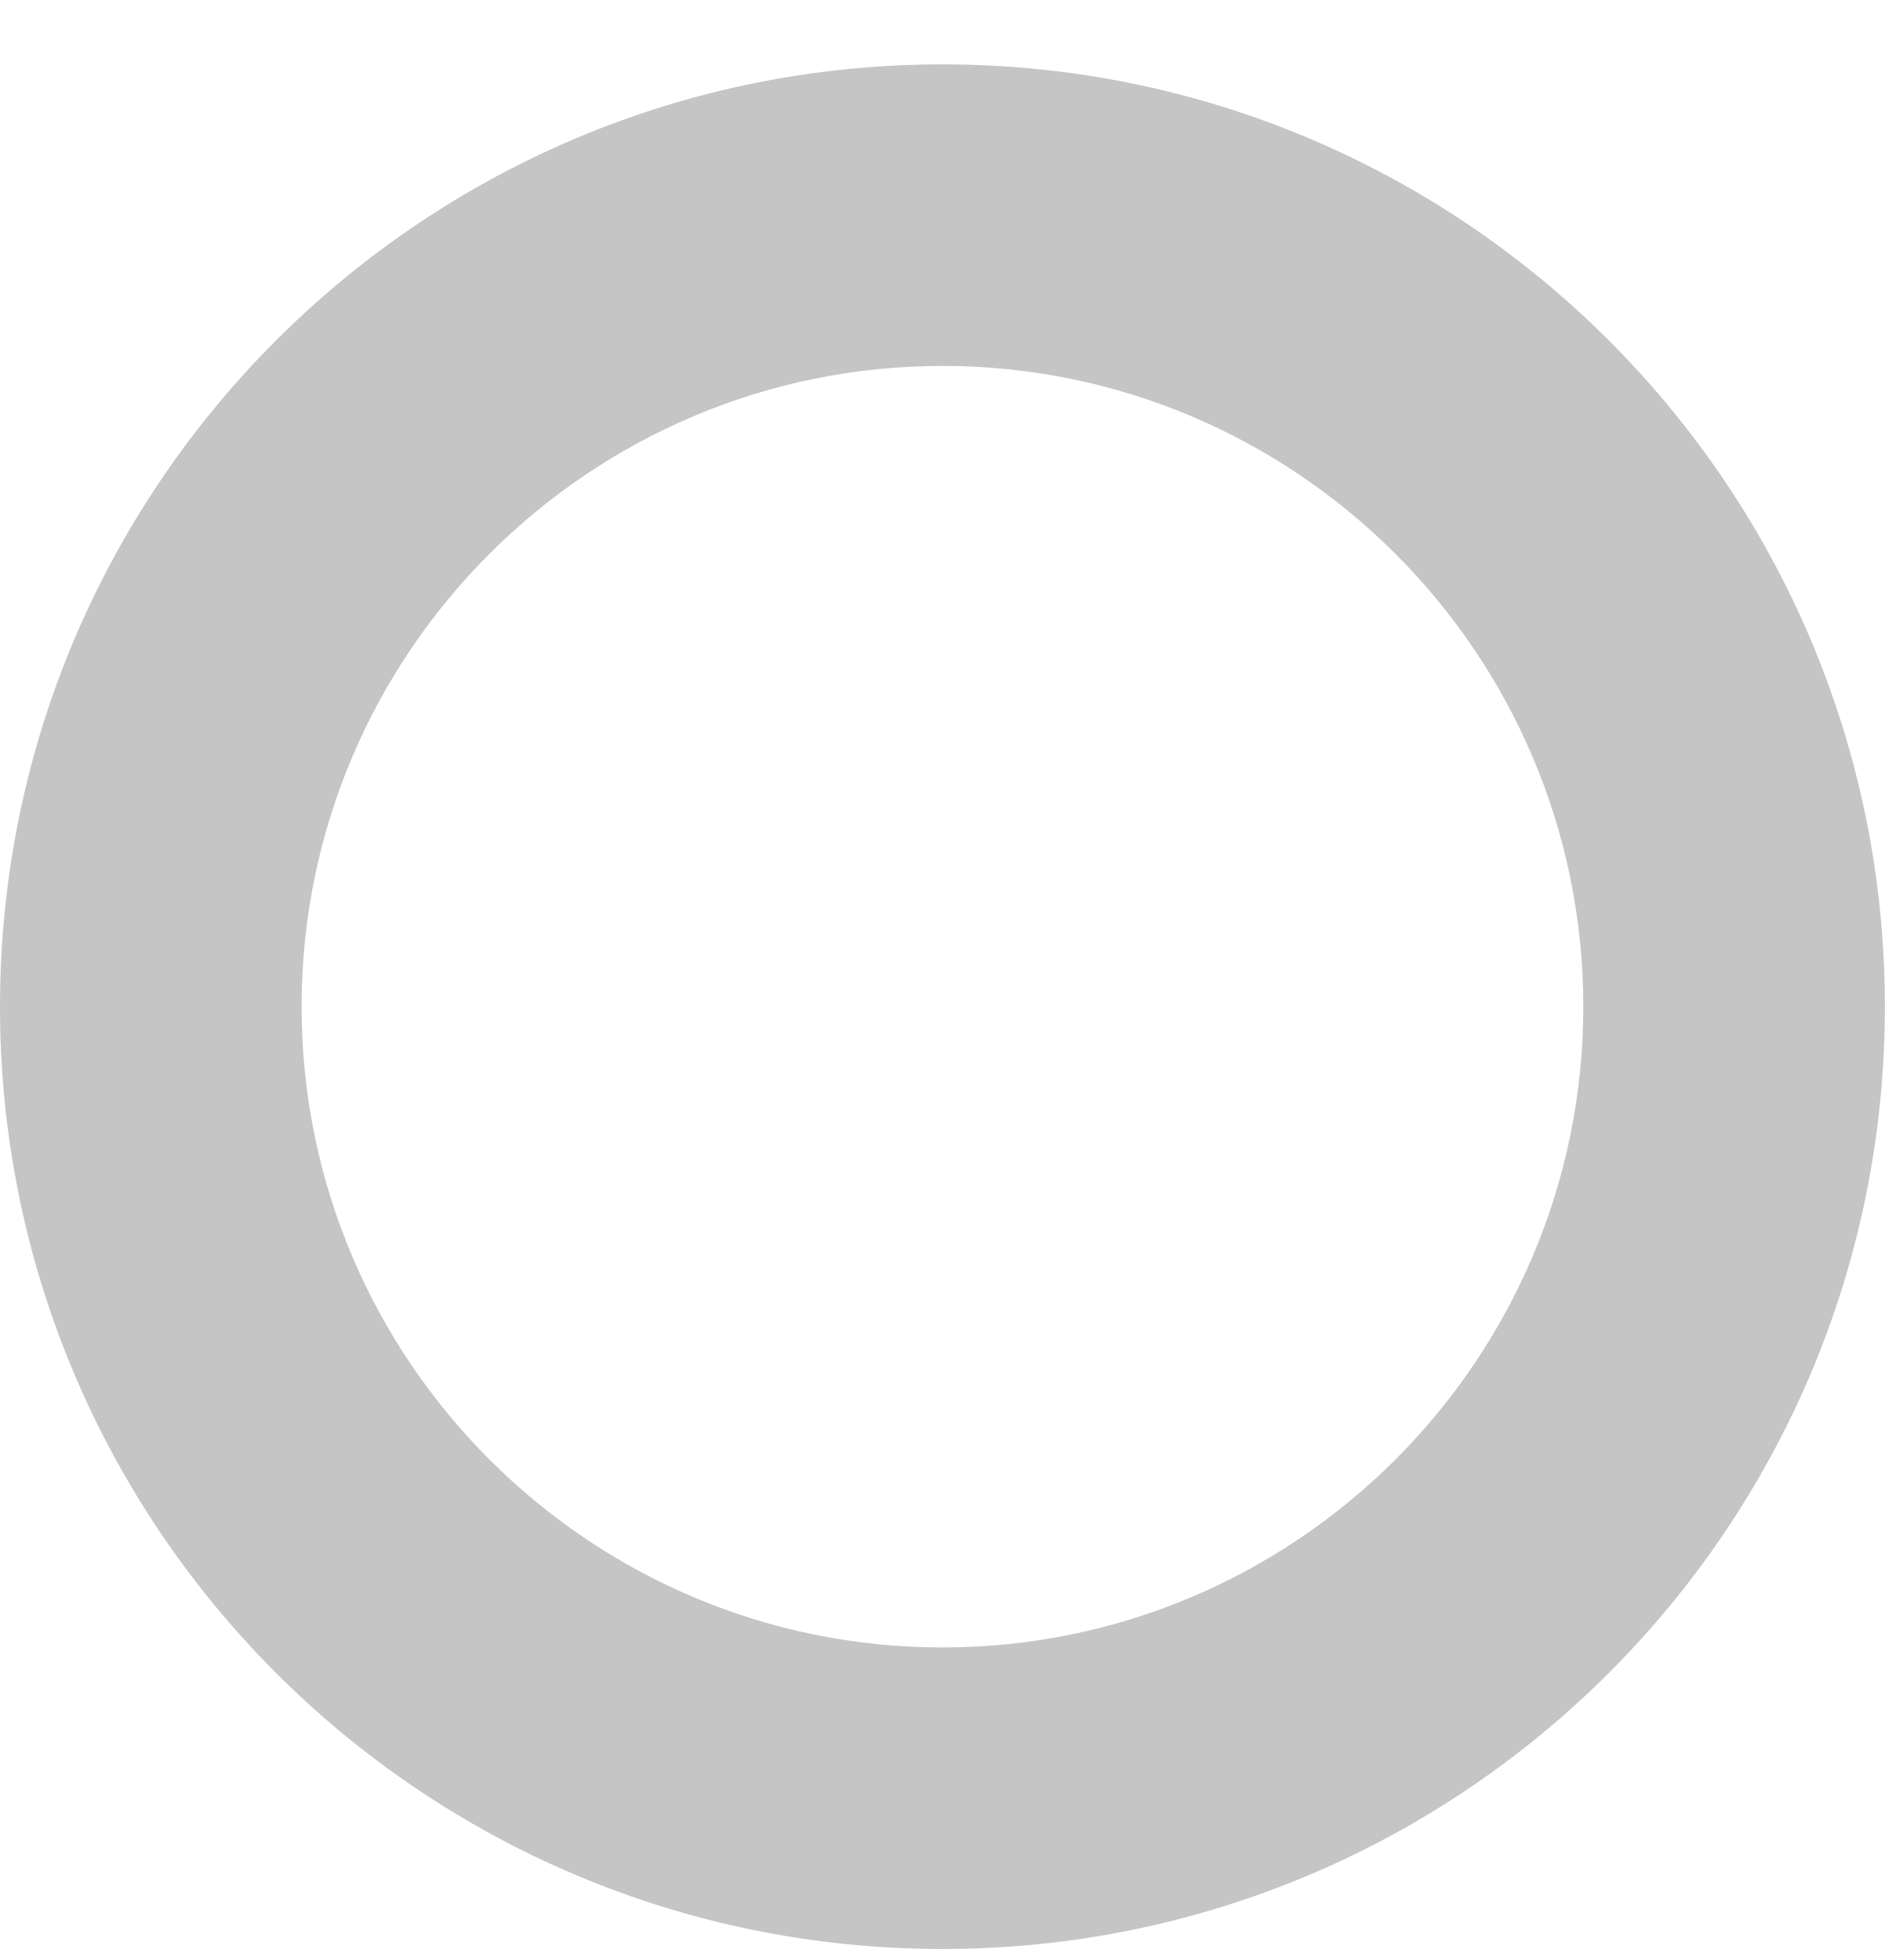
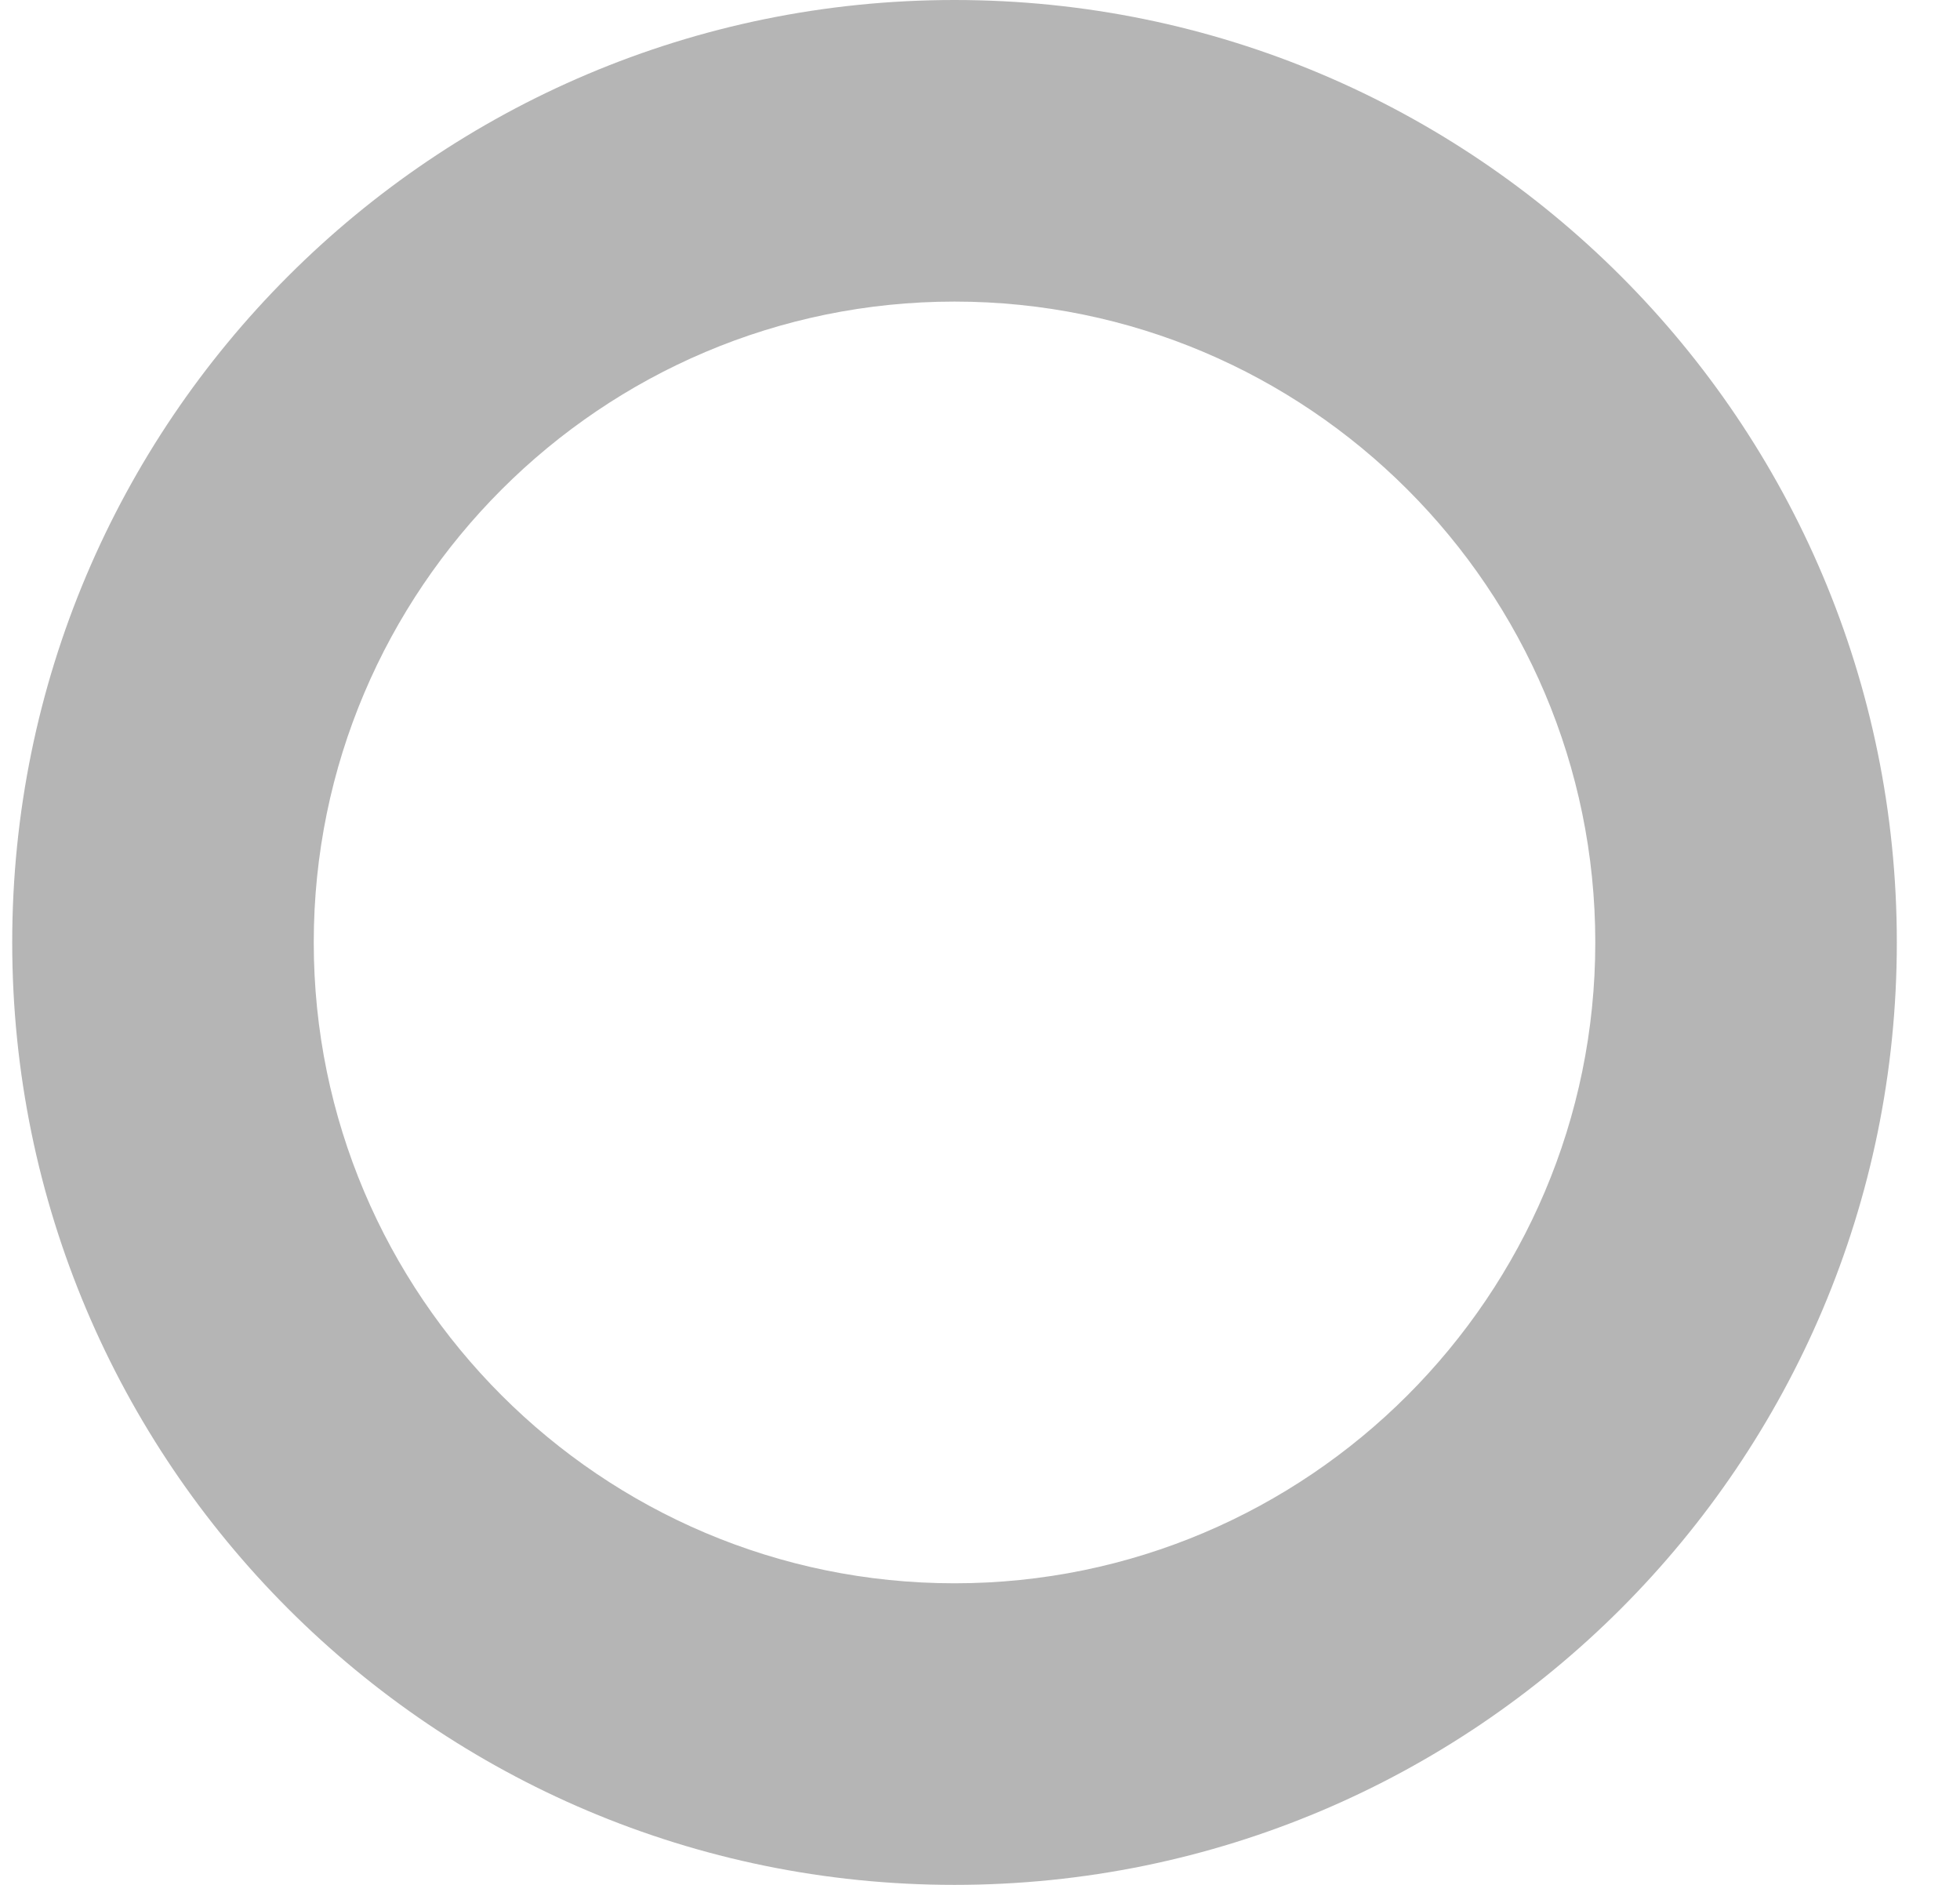
- <svg xmlns="http://www.w3.org/2000/svg" width="25" height="26" viewBox="0 0 25 26" fill="none">
-   <path fill-rule="evenodd" clip-rule="evenodd" d="M0 13.354C0 6.451 5.597 0.854 12.5 0.854C19.403 0.854 25 6.451 25 13.354C25 20.257 19.403 25.854 12.5 25.854C5.597 25.854 0 20.257 0 13.354ZM21 13.354C21 8.667 17.187 4.854 12.5 4.854C7.813 4.854 4 8.667 4 13.354C4 18.041 7.813 21.854 12.5 21.854C17.187 21.854 21 18.041 21 13.354Z" fill="#C5C5C5" />
+ <svg xmlns="http://www.w3.org/2000/svg" width="26" height="25" viewBox="0 0 26 25" fill="none">
+   <path fill-rule="evenodd" clip-rule="evenodd" d="M0.162 12.5C0.162 5.597 5.759 0 12.662 0C19.565 0 25.162 5.597 25.162 12.5C25.162 19.403 19.565 25 12.662 25C5.759 25 0.162 19.403 0.162 12.5ZM21.162 12.5C21.162 7.813 17.349 4 12.662 4C7.975 4 4.162 7.813 4.162 12.5C4.162 17.187 7.975 21 12.662 21C17.349 21 21.162 17.187 21.162 12.5Z" fill="#B5B5B5" />
</svg>
